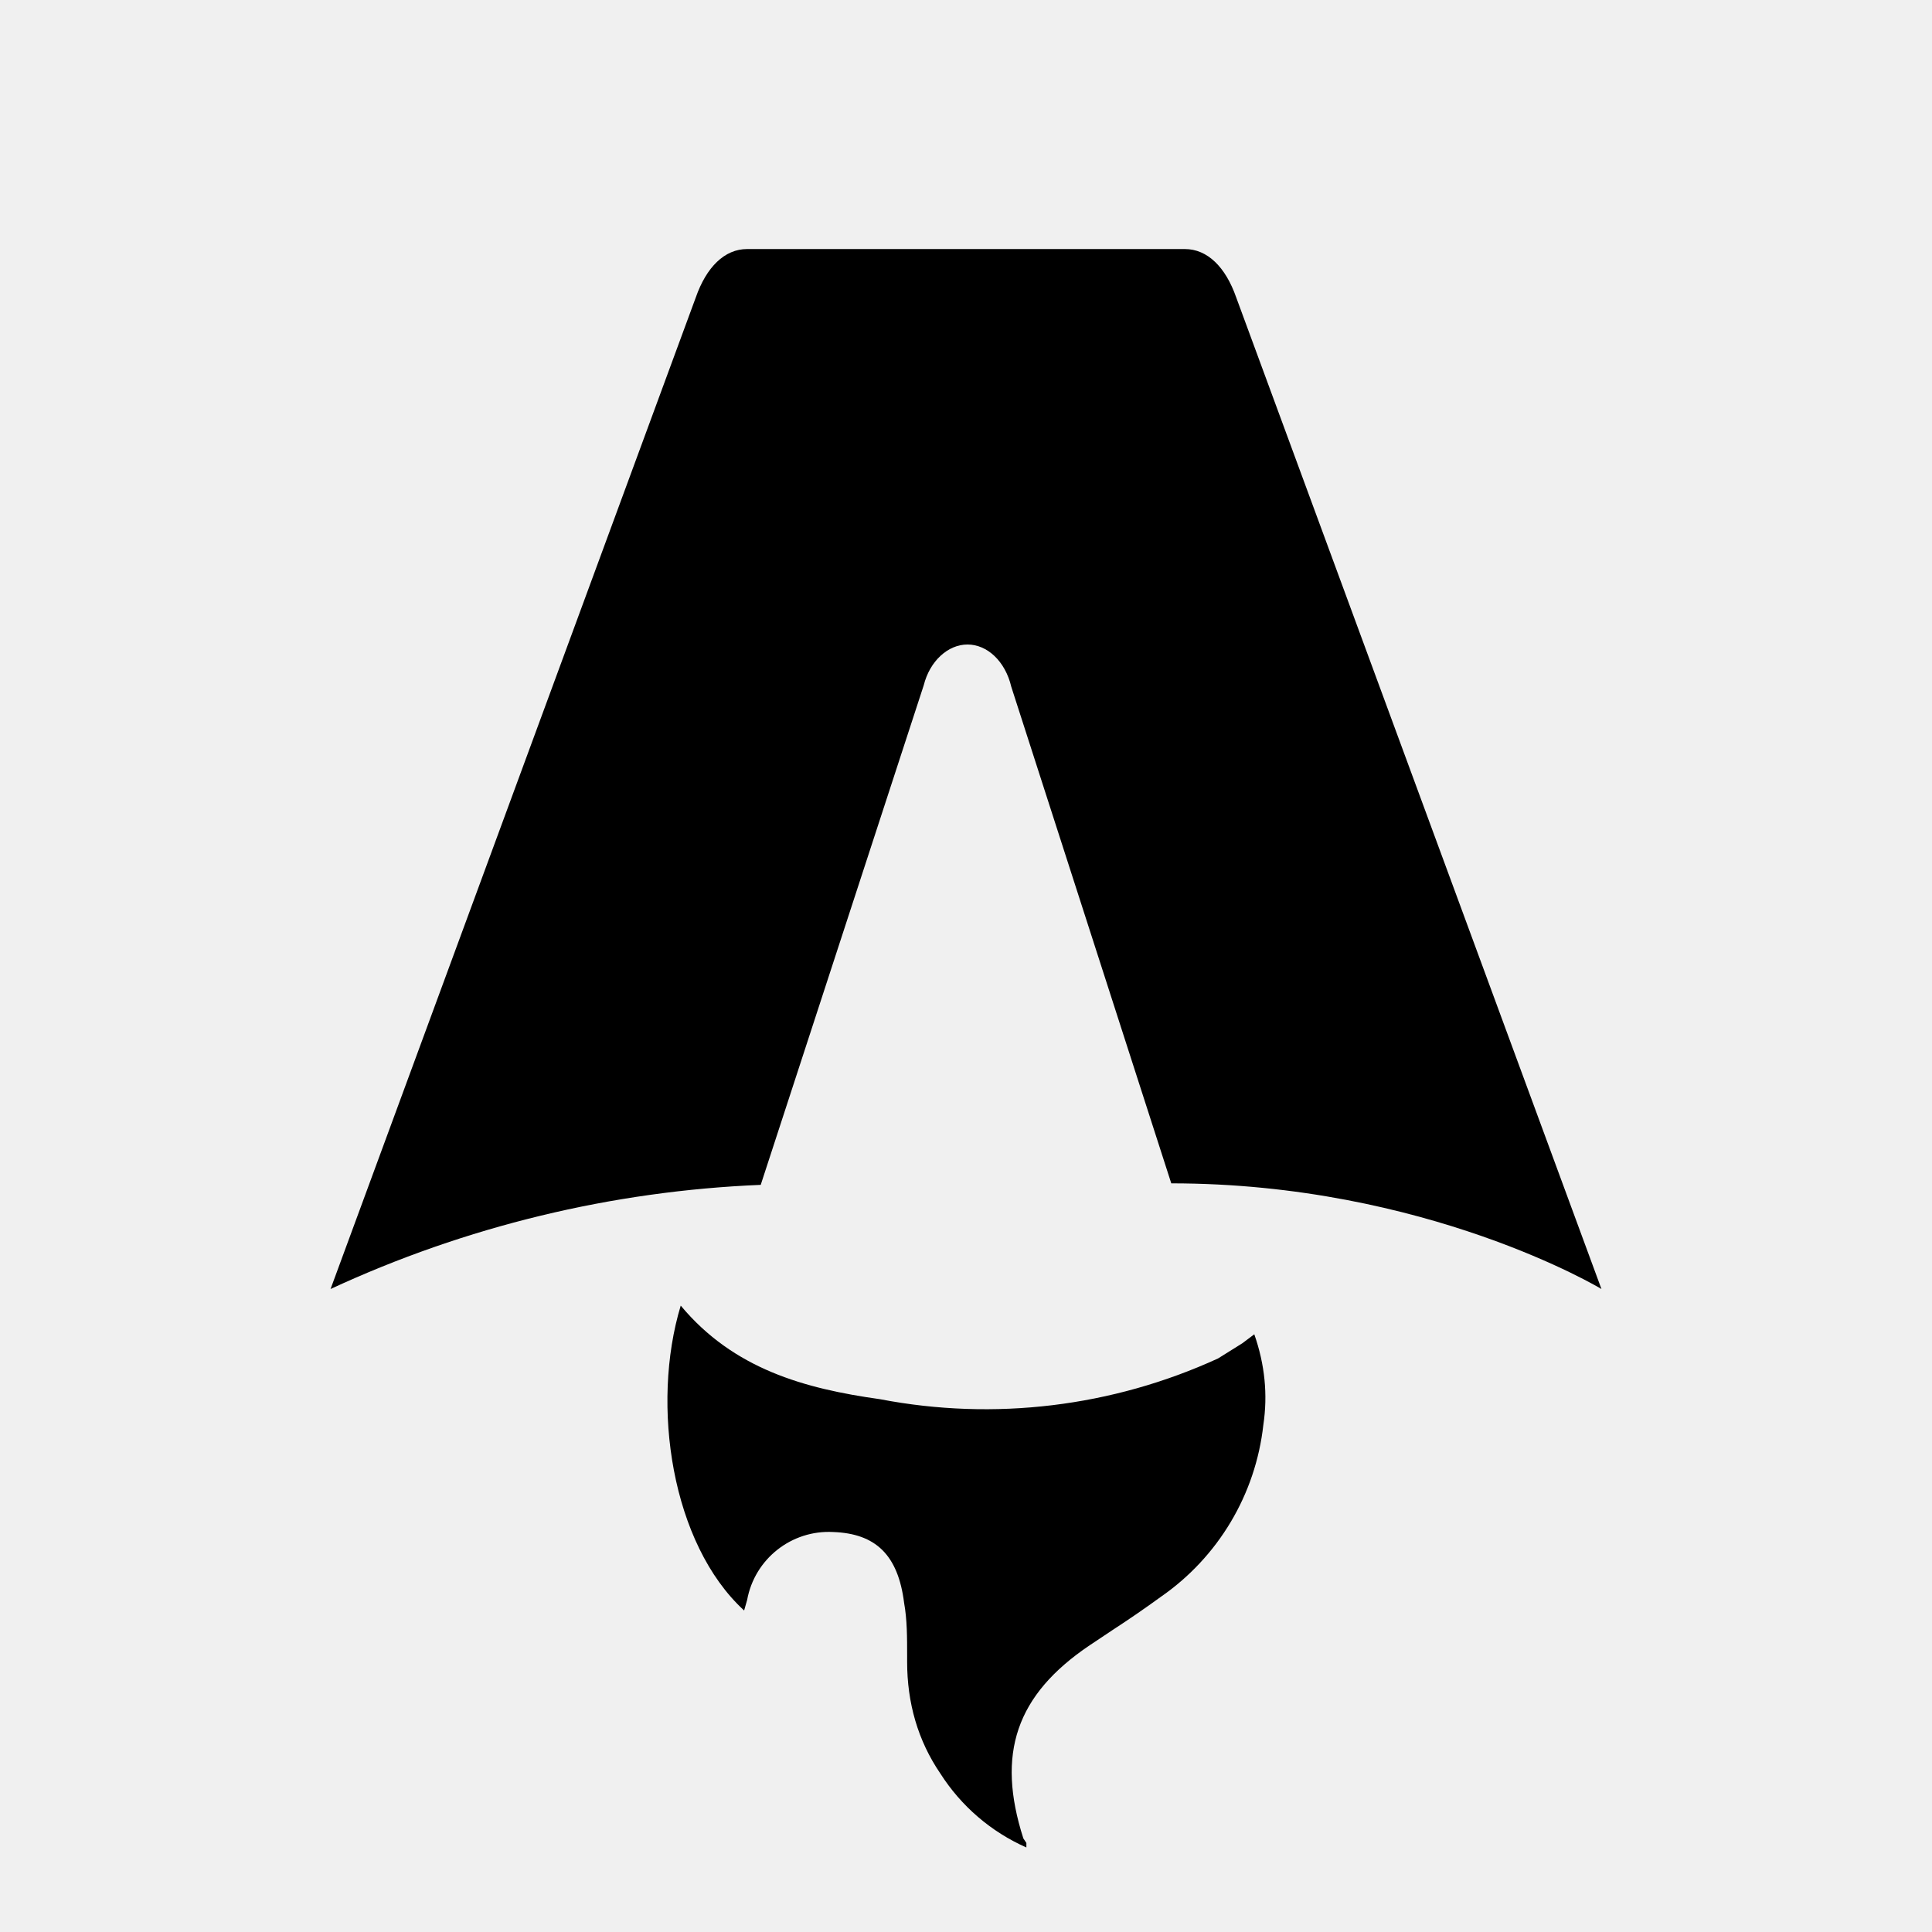
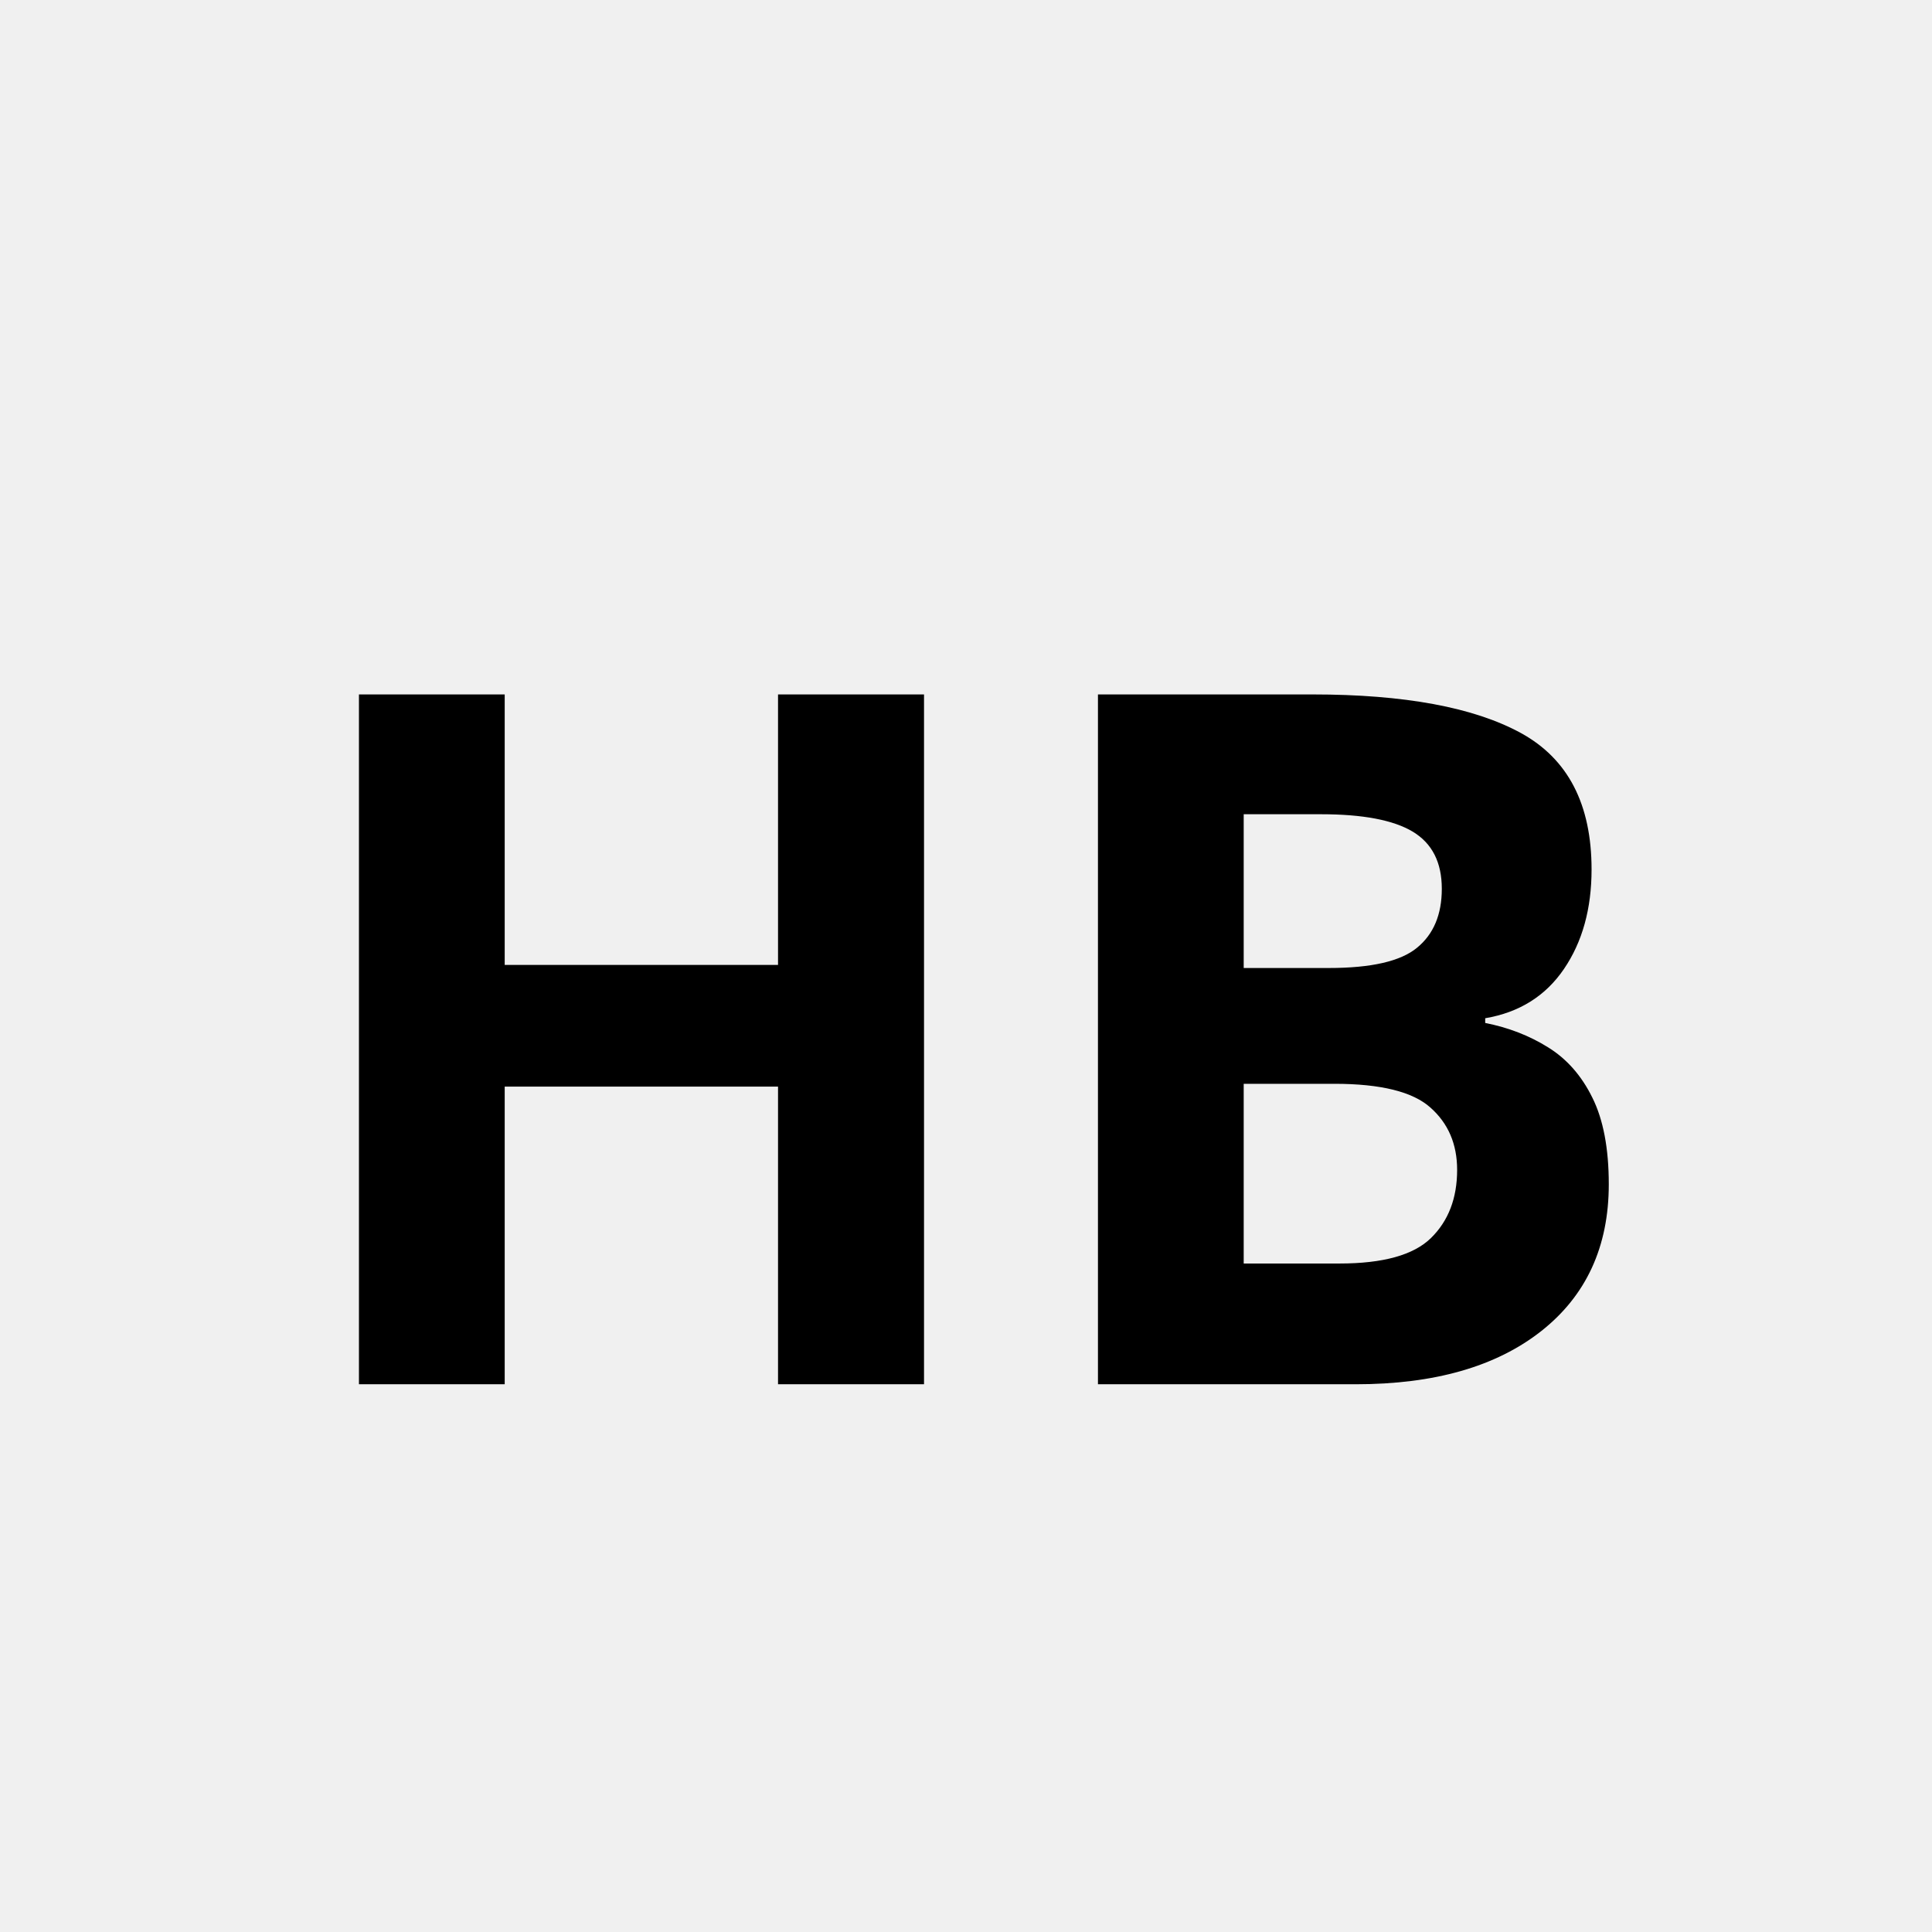
- <svg xmlns="http://www.w3.org/2000/svg" fill="none" viewBox="0 0 128 128">
-   <path d="M50.4 78.5a75.1 75.1 0 0 0-28.5 6.9l24.2-65.7c.7-2 1.9-3.2 3.4-3.2h29c1.5 0 2.7 1.2 3.4 3.2l24.2 65.7s-11.6-7-28.5-7L67 45.5c-.4-1.7-1.6-2.8-2.9-2.8-1.3 0-2.5 1.1-2.9 2.7L50.4 78.5Zm-1.1 28.2Zm-4.2-20.2c-2 6.6-.6 15.8 4.2 20.2a17.5 17.5 0 0 1 .2-.7 5.5 5.5 0 0 1 5.7-4.5c2.8.1 4.3 1.5 4.7 4.7.2 1.1.2 2.3.2 3.5v.4c0 2.7.7 5.2 2.2 7.4a13 13 0 0 0 5.7 4.9v-.3l-.2-.3c-1.8-5.6-.5-9.5 4.4-12.8l1.5-1a73 73 0 0 0 3.2-2.2 16 16 0 0 0 6.8-11.4c.3-2 .1-4-.6-6l-.8.6-1.6 1a37 37 0 0 1-22.4 2.7c-5-.7-9.7-2-13.2-6.2Z" />
+ <svg xmlns="http://www.w3.org/2000/svg" viewBox="0 0 128 128">
  <style>
-         path { fill: #000; }
-         @media (prefers-color-scheme: dark) {
-             path { fill: #FFF; }
-         }
-     </style>
+     text { fill: #000; font-family: sans-serif; font-weight: 700; font-size: 64px; }
+     @media (prefers-color-scheme: dark) { text { fill: #fff; } }
+     @keyframes spread {
+       0%   { letter-spacing: -4px; }
+       50%  { letter-spacing: 12px; }
+       100% { letter-spacing: -4px; }
+     }
+     text { animation: spread 3s ease-in-out infinite; }
+   </style>
+   <text x="50%" y="54%" dominant-baseline="middle" text-anchor="middle">HB</text>
</svg>
